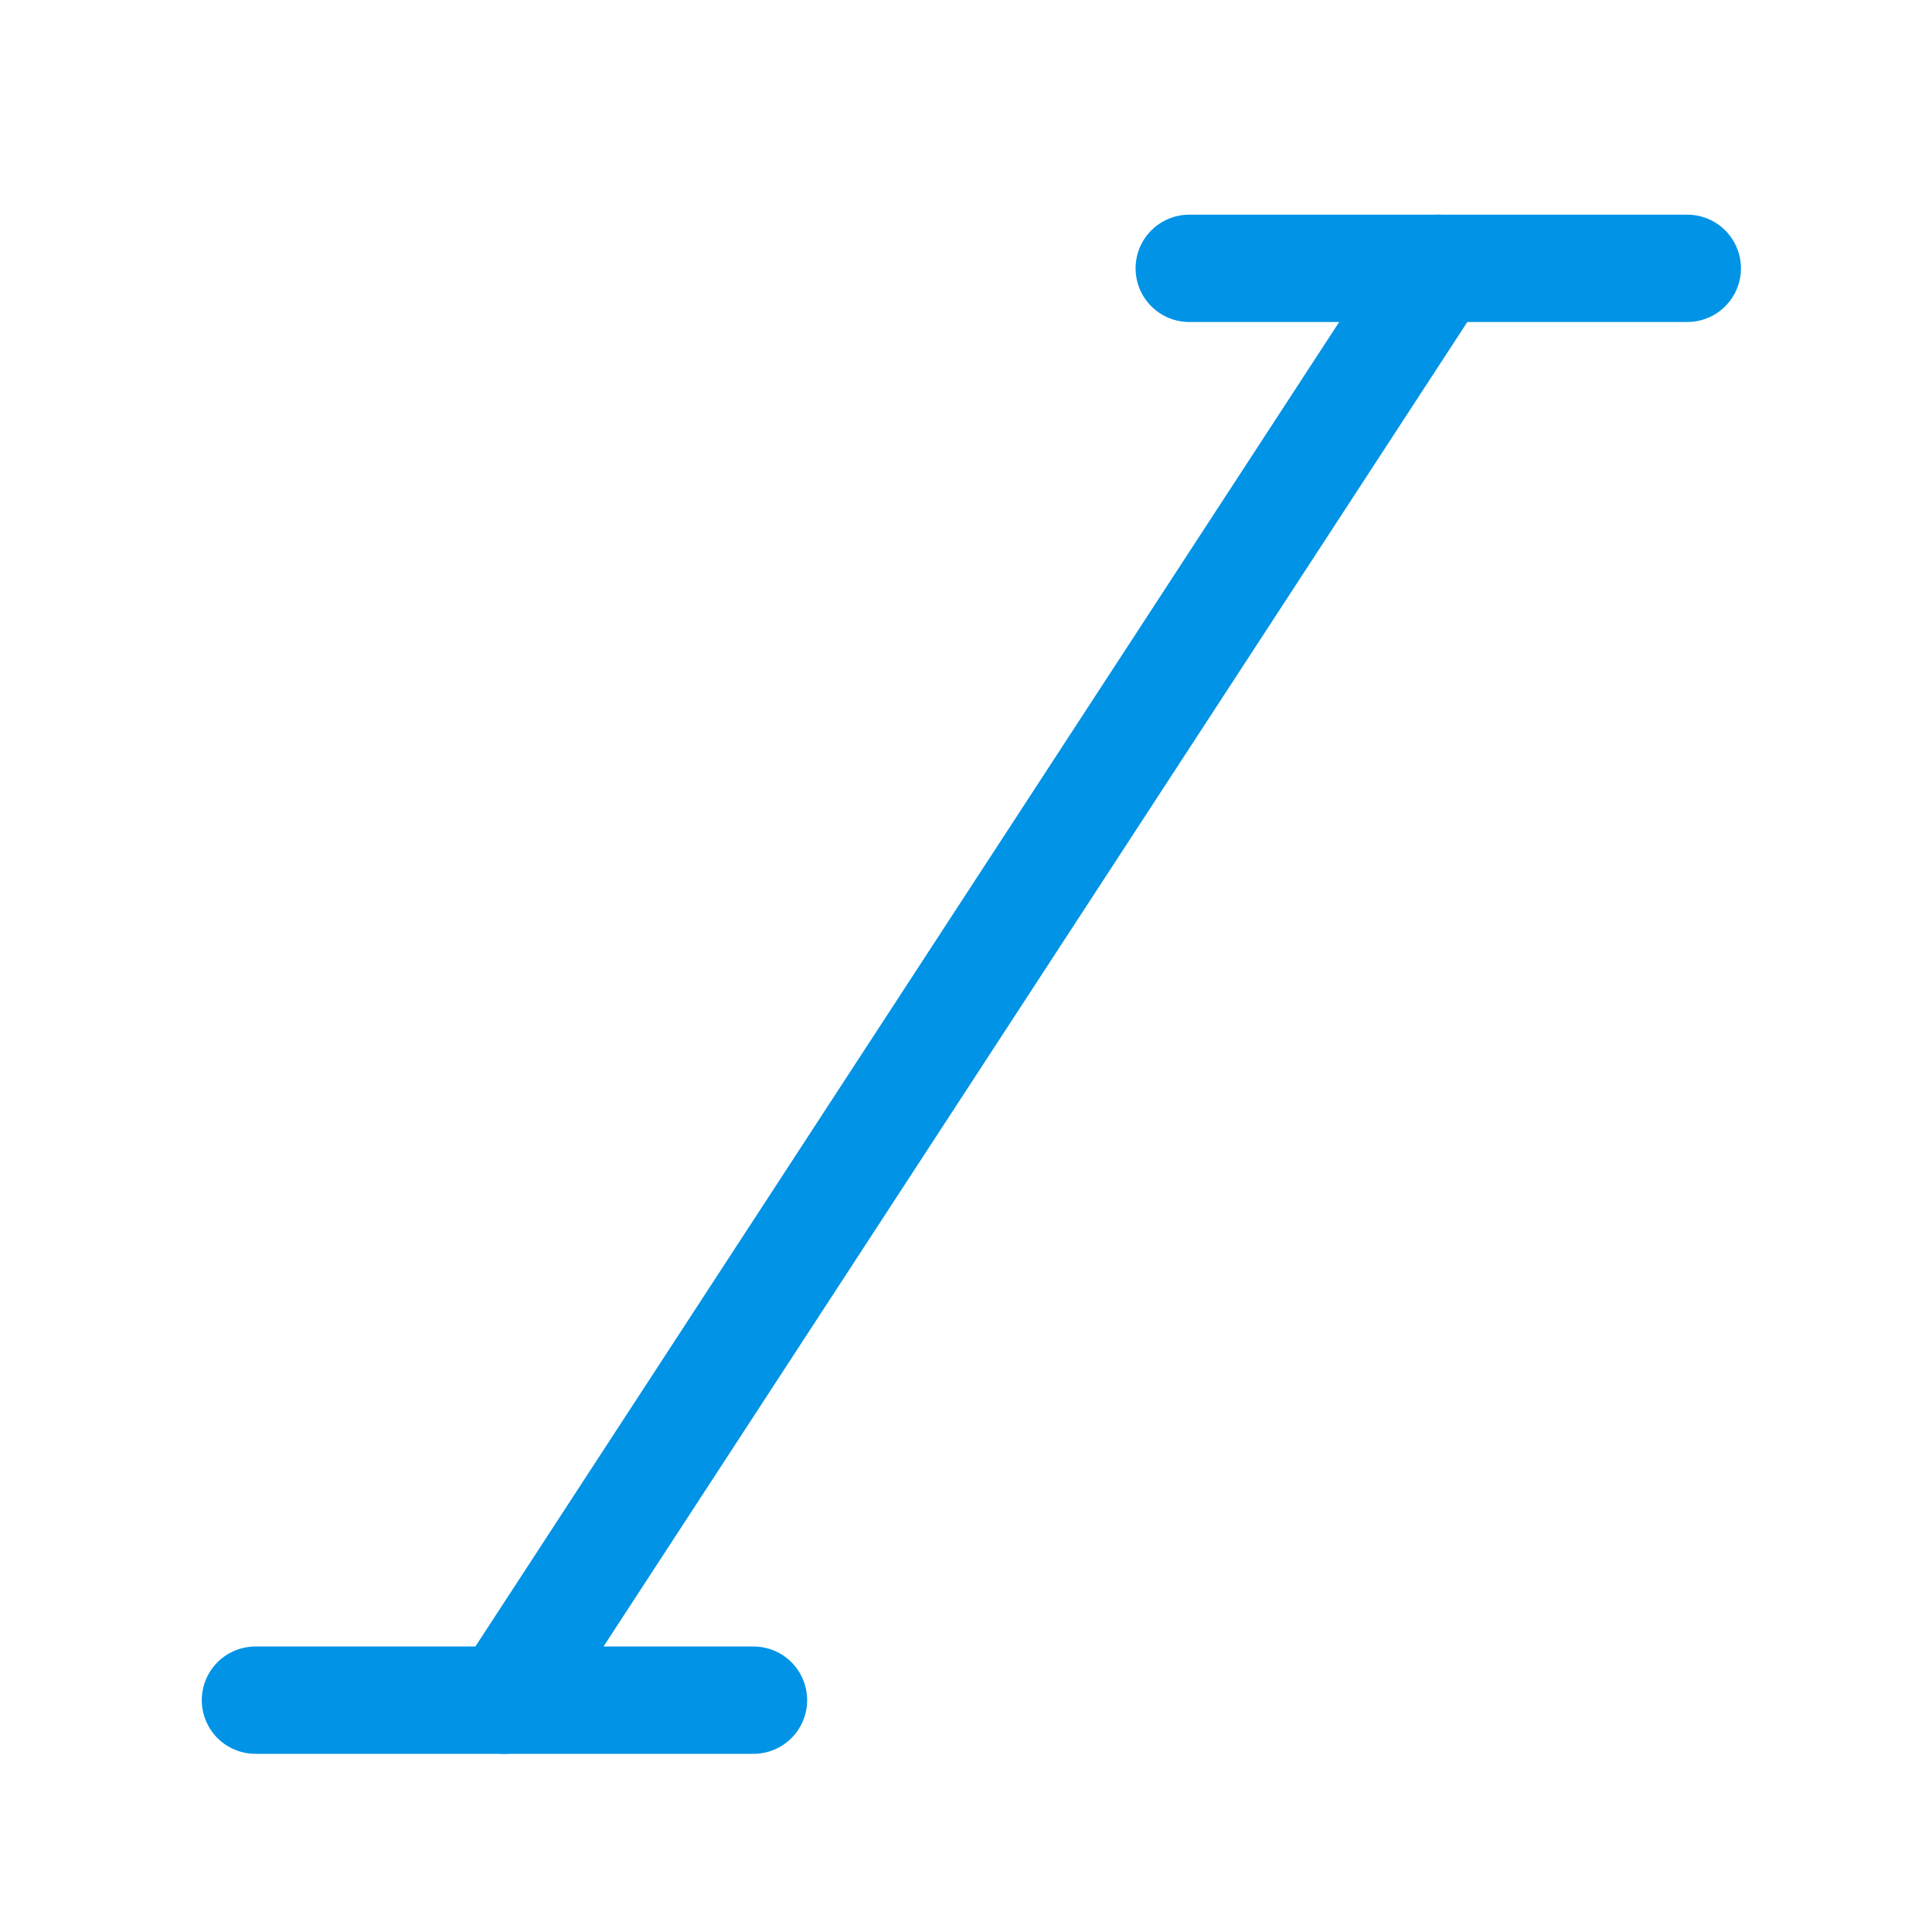
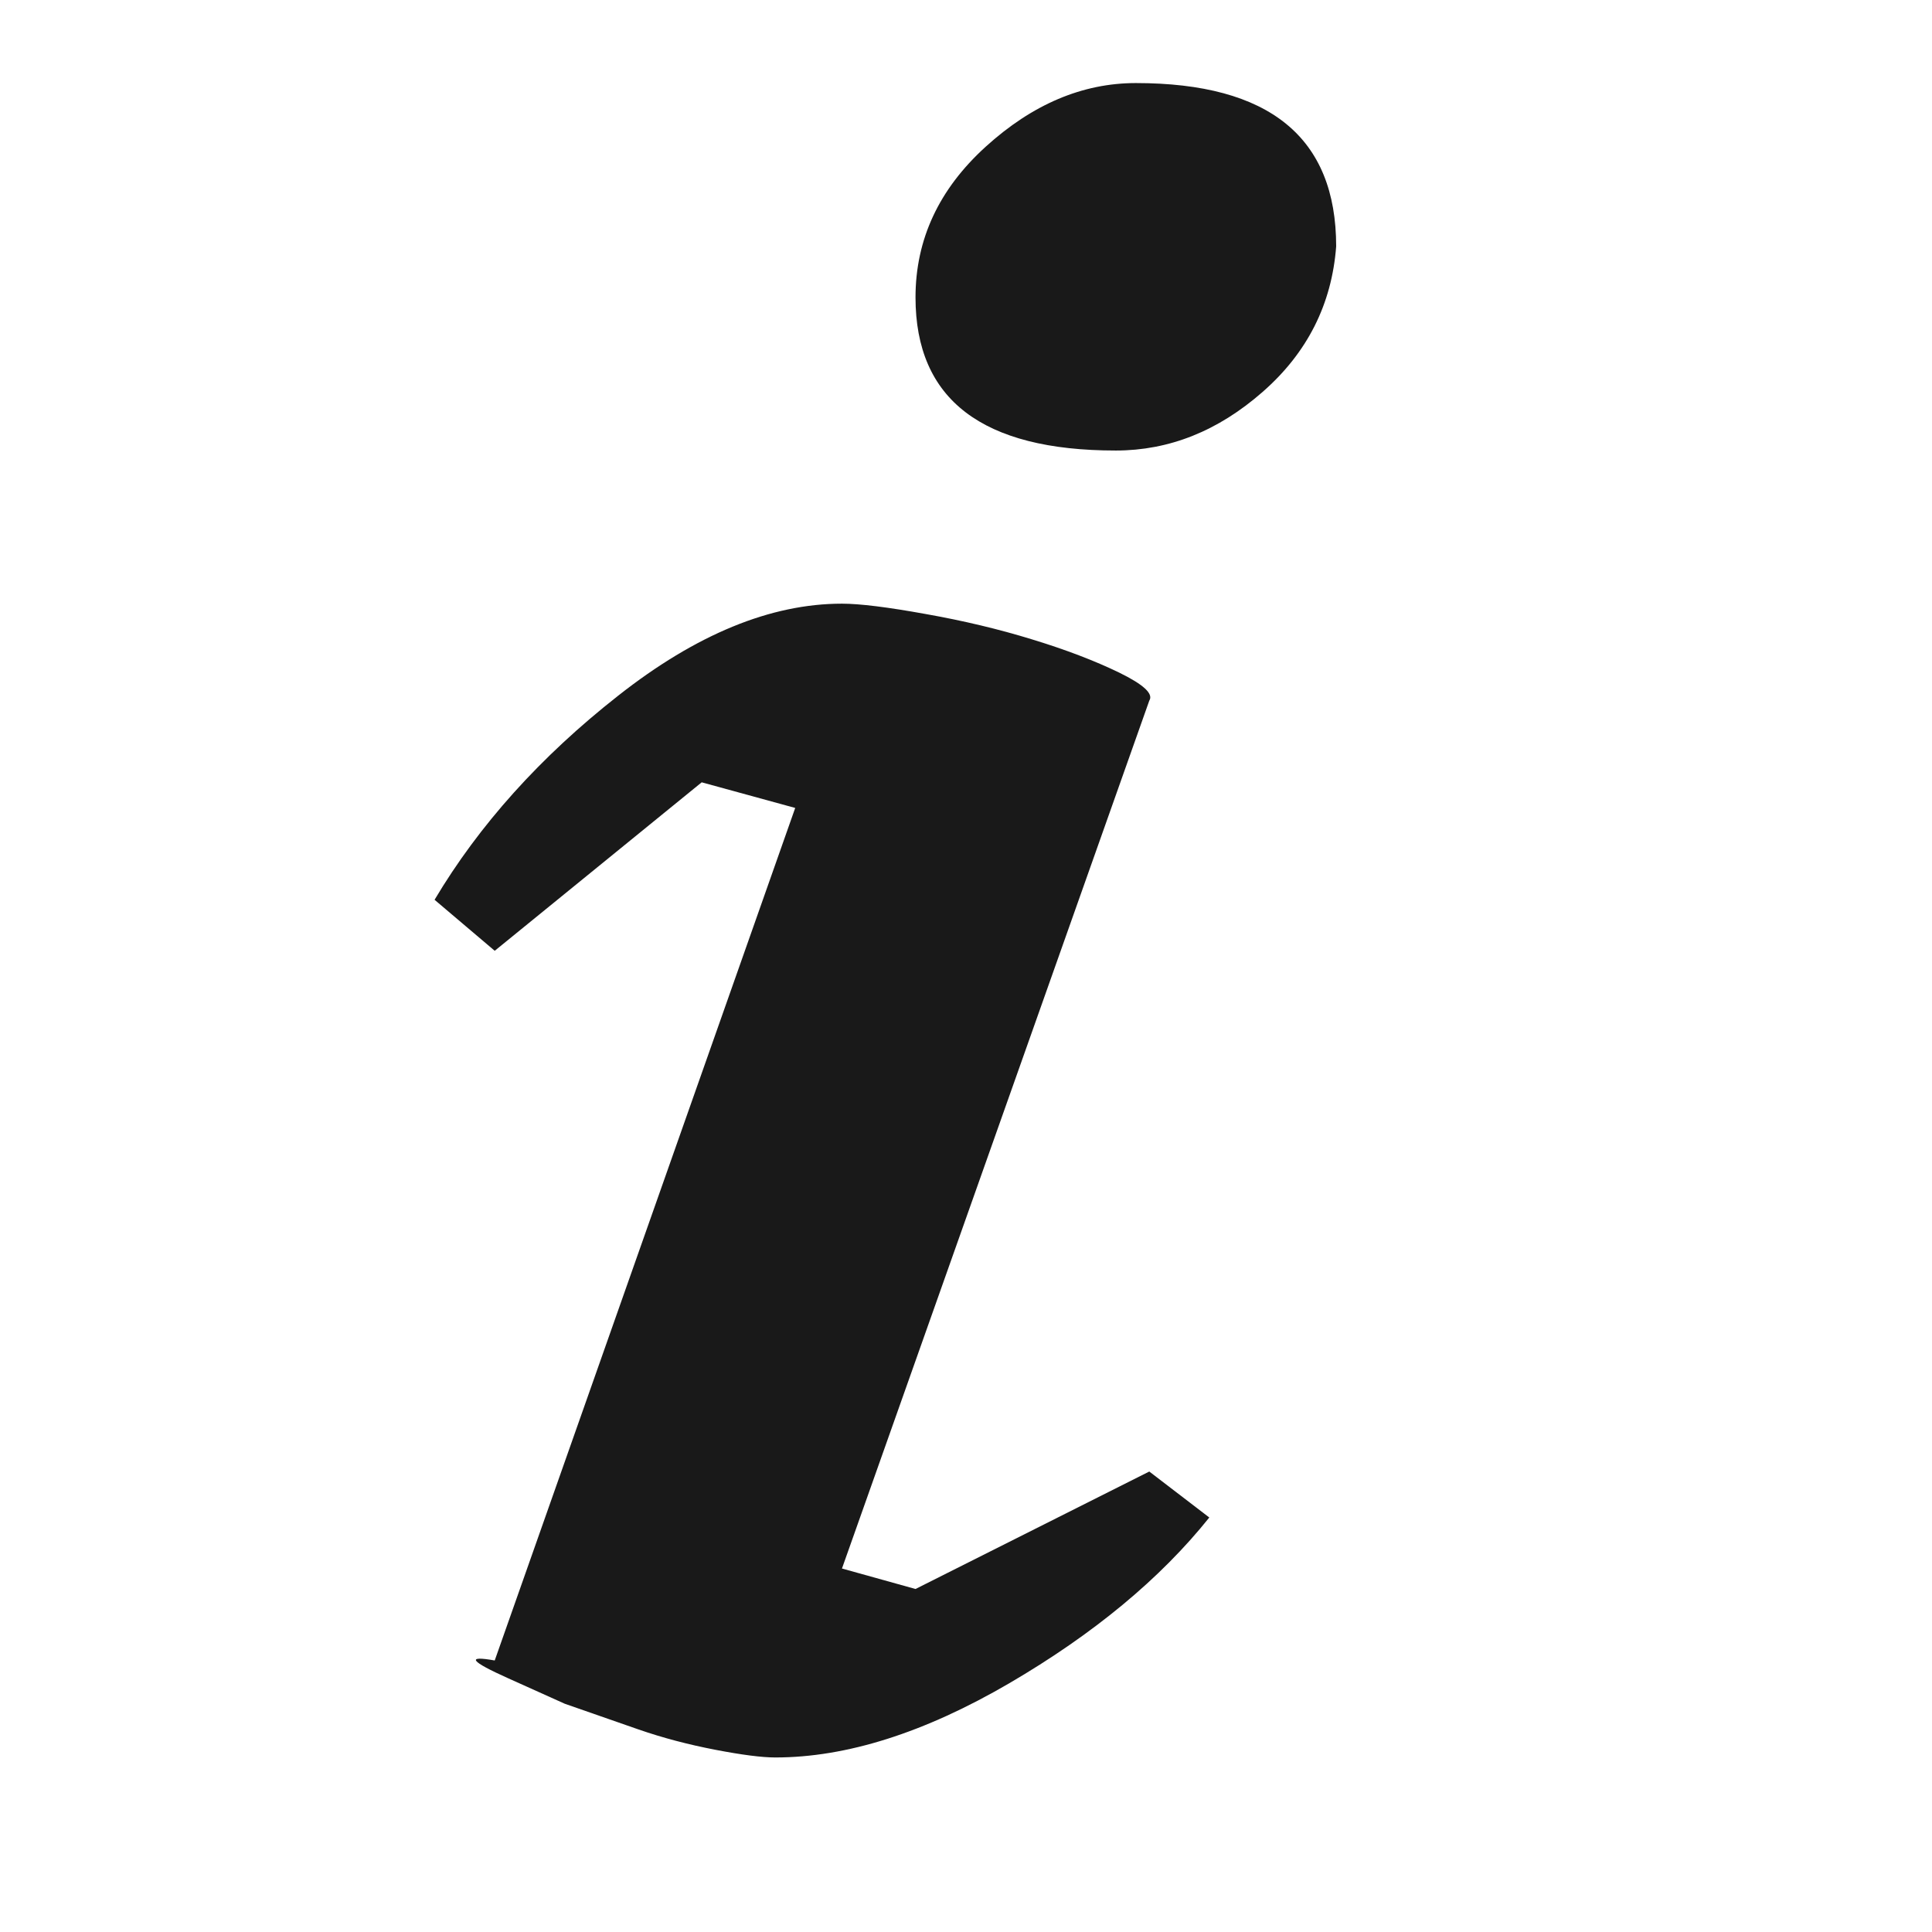
- <svg xmlns="http://www.w3.org/2000/svg" width="36px" height="36px" viewBox="0 0 36 36" version="1.1">
+ <svg xmlns="http://www.w3.org/2000/svg" width="15px" height="15px" viewBox="0 0 15 15" version="1.1">
  <defs />
-   <g id="24" stroke="none" stroke-width="1" fill="none" fill-rule="evenodd">
-     <g id="Icons" transform="translate(-80, -382)">
-       <g id="Stroke-7065-+-Stroke-7066-+-Stroke-7067" transform="translate(84.76, 387)" stroke="#0093E6" stroke-width="2" stroke-linecap="round" stroke-linejoin="round">
-         <path d="M22.04,0 L4.64,26.68" id="Stroke-7065" />
-         <path d="M0,26.68 L9.28,26.68" id="Stroke-7066" />
-         <path d="M17.4,0 L26.68,0" id="Stroke-7067" />
-       </g>
-       <g id="italic" transform="translate(80, 382)" />
+   <g id="Page-1" stroke="none" stroke-width="1" fill="none" fill-rule="evenodd">
+     <g id="italic" transform="translate(3, 0)" fill="#000000" opacity="0.9">
+       <path d="M3.019,0.644 C2.915,0.644 2.76,0.664 2.552,0.704 C2.345,0.744 2.146,0.796 1.956,0.862 L1.385,1.061 C1.385,1.061 1.239,1.127 0.945,1.259 C0.651,1.391 0.616,1.437 0.841,1.397 L3.174,8.016 L2.448,8.215 L0.841,6.907 L0.374,7.303 C0.72,7.884 1.195,8.413 1.8,8.888 C2.405,9.364 2.984,9.602 3.537,9.602 C3.676,9.602 3.892,9.575 4.185,9.522 C4.479,9.47 4.756,9.404 5.015,9.324 C5.274,9.245 5.499,9.159 5.689,9.067 C5.879,8.974 5.957,8.902 5.923,8.849 L3.537,2.111 L4.108,1.952 L5.923,2.864 L6.389,2.507 C6.009,2.032 5.49,1.602 4.834,1.219 C4.177,0.836 3.572,0.644 3.019,0.644 L3.019,0.644 Z M5.663,10.791 C4.626,10.791 4.108,11.187 4.108,11.98 C4.108,12.429 4.289,12.819 4.652,13.149 C5.015,13.479 5.404,13.644 5.819,13.644 C6.856,13.644 7.374,13.222 7.374,12.376 C7.34,11.927 7.15,11.55 6.804,11.247 C6.458,10.943 6.078,10.791 5.663,10.791 L5.663,10.791 Z" id="Shape-49" transform="translate(3.874359, 7.144444) scale(1, -1) translate(-3.874359, -7.144444) " />
    </g>
+     <g id="Group" transform="translate(-80, 0)" />
  </g>
</svg>
